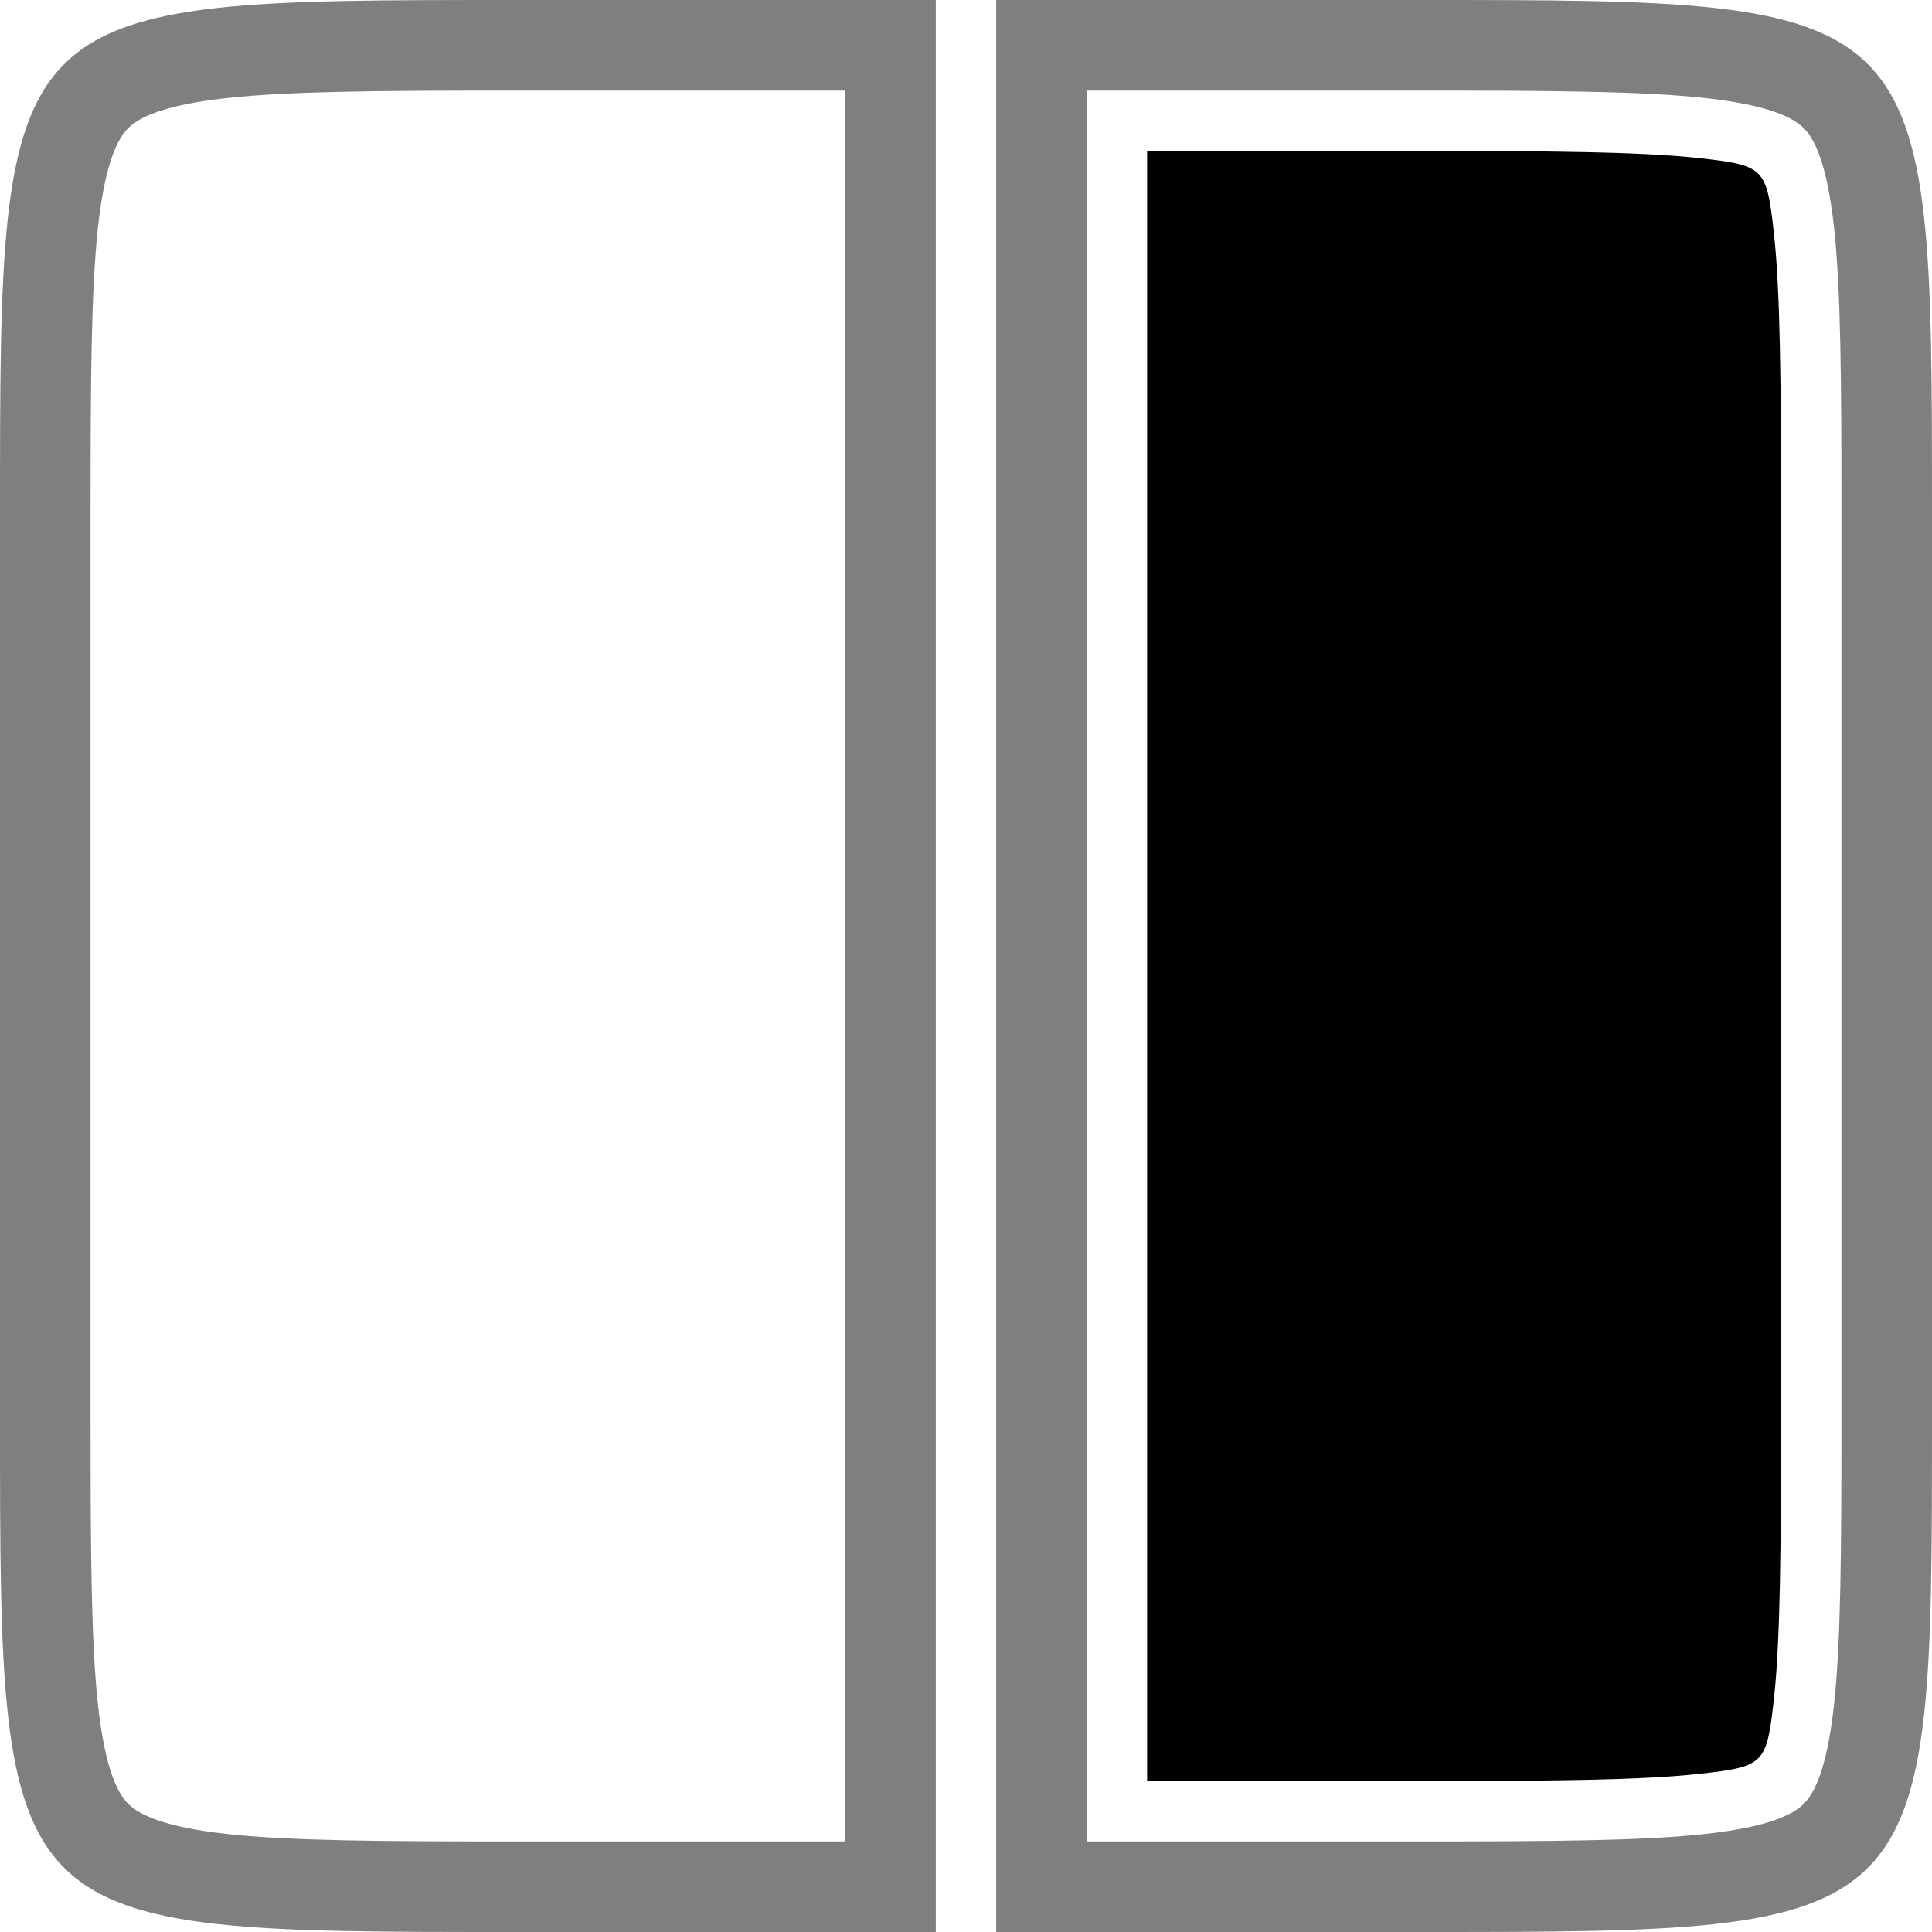
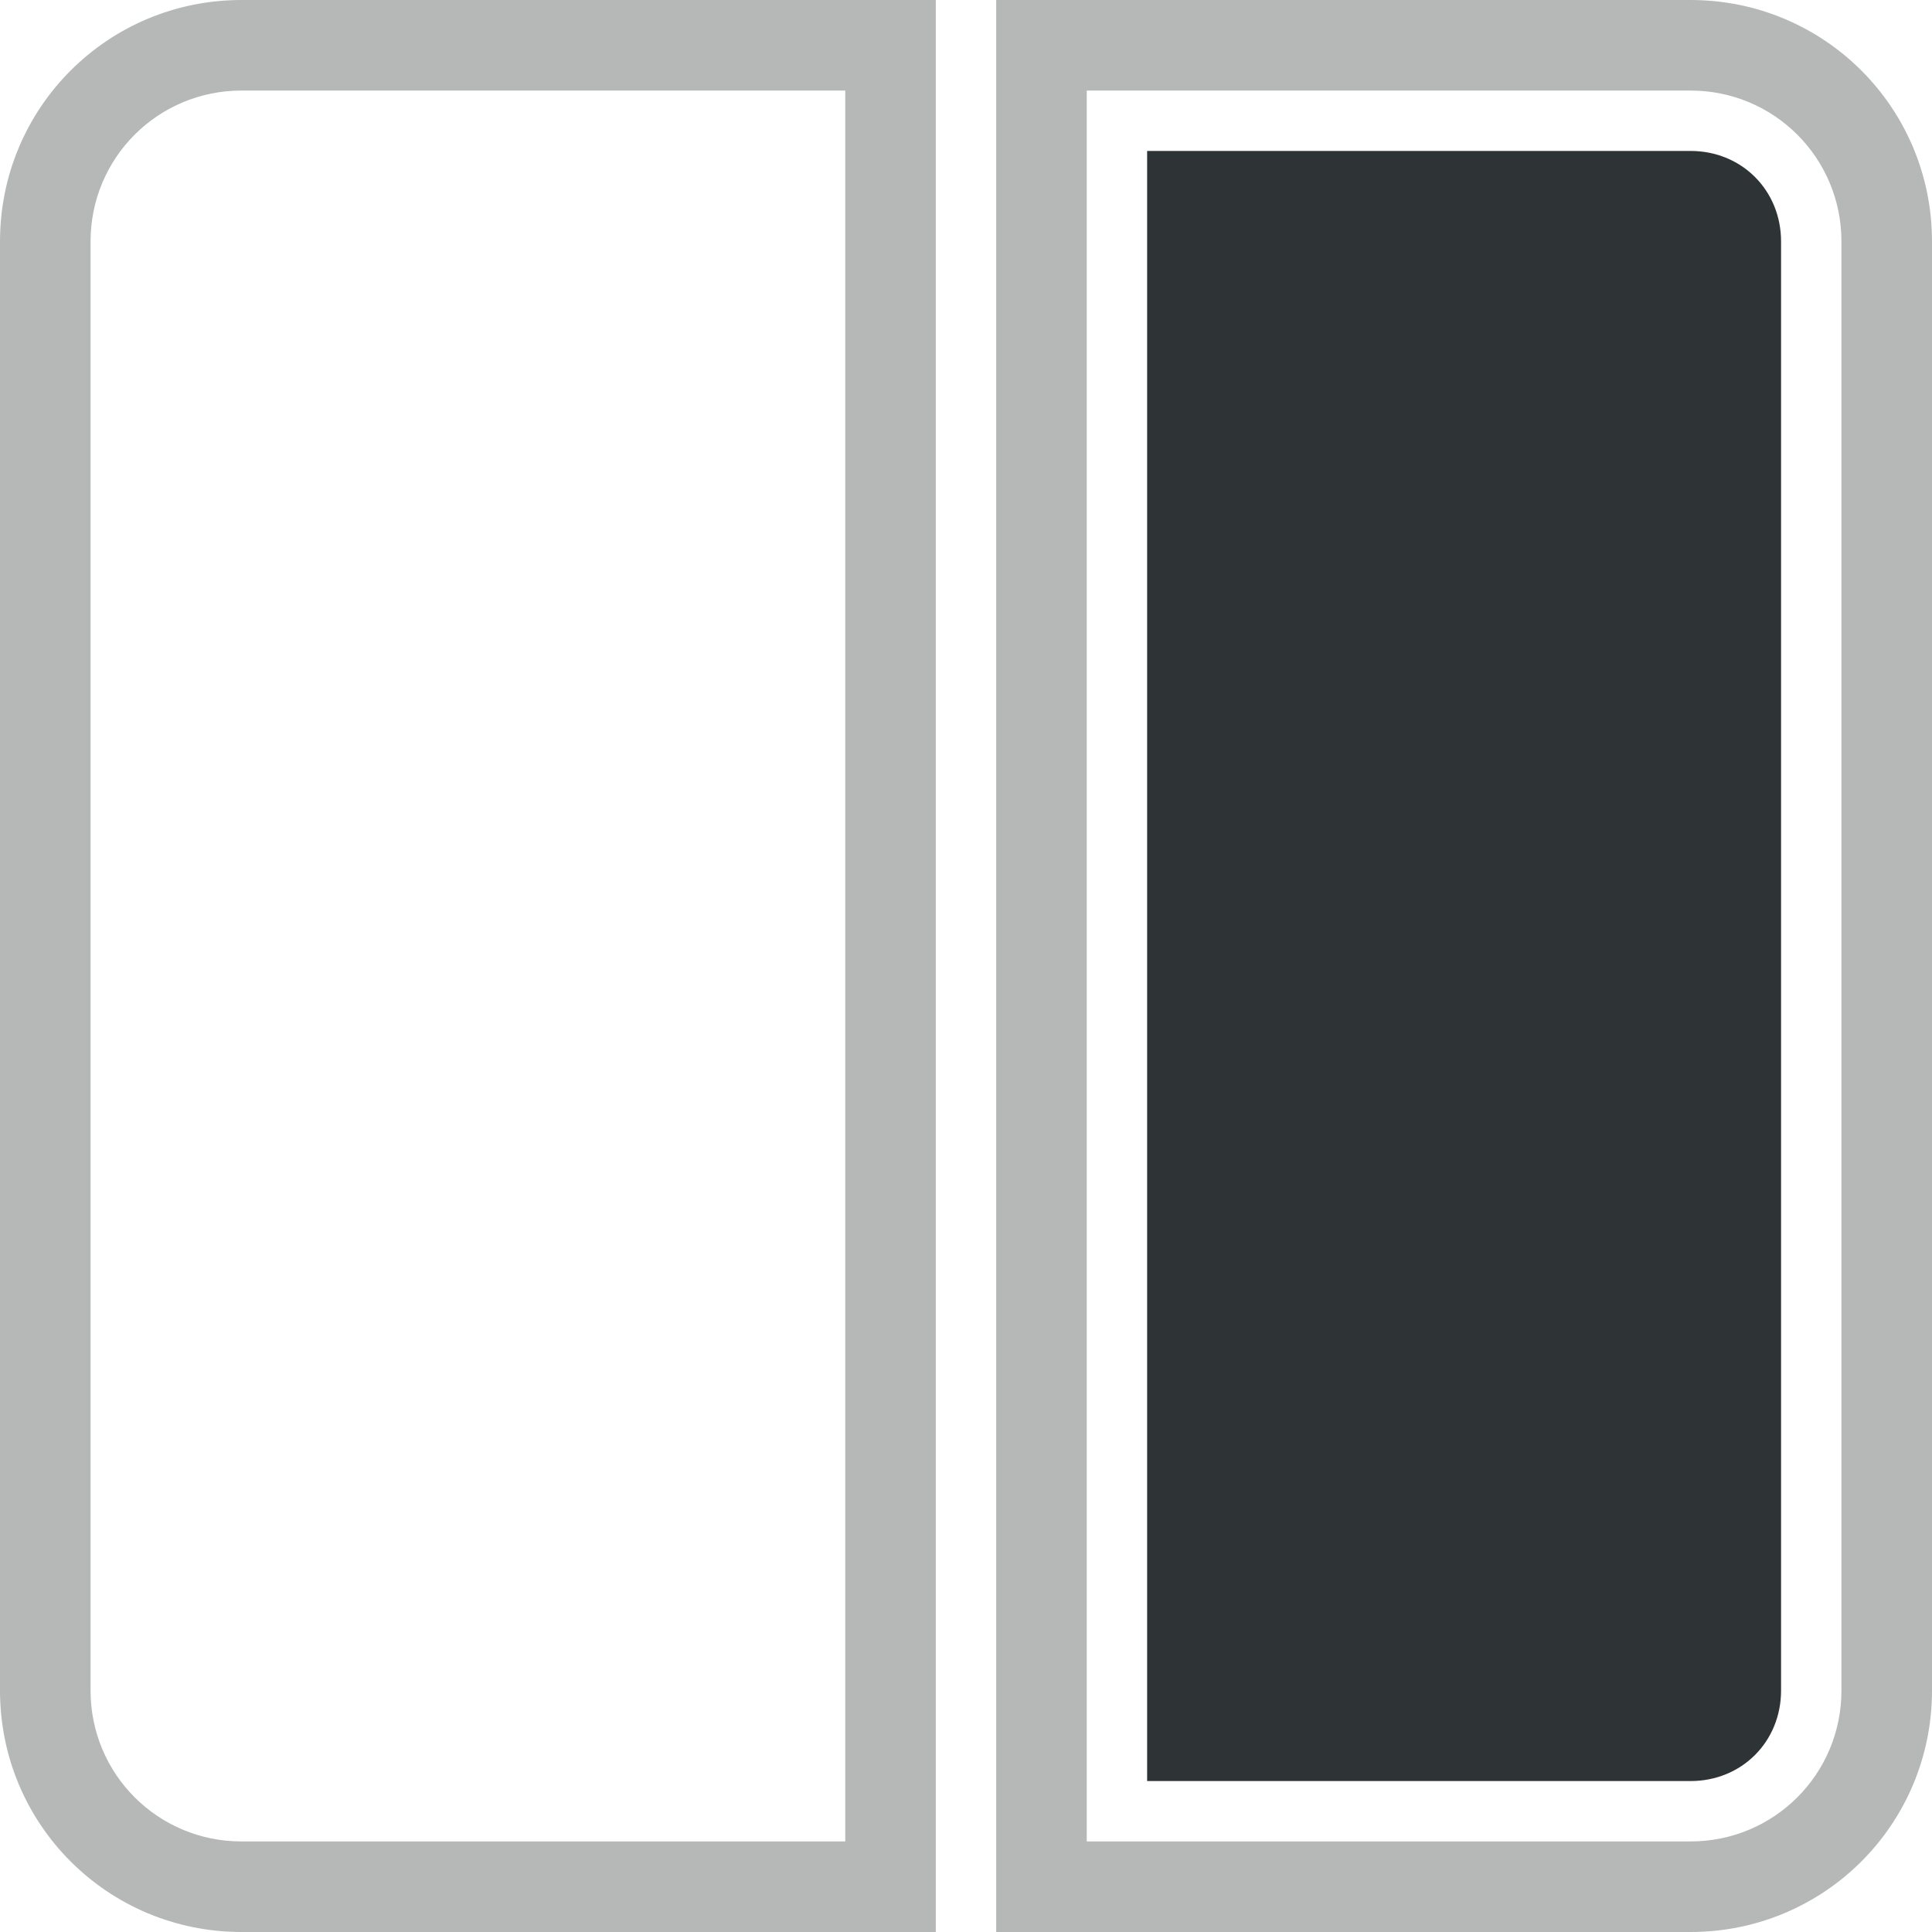
<svg xmlns="http://www.w3.org/2000/svg" width="64" height="64" viewBox="0 0 64 64" version="1.1" id="svg1" xml:space="preserve">
  <defs id="defs1" />
-   <g id="layer1">
-     <path d="m 47,5 c 4.245,0 7.384,0.026 9.275,0.236 2.175,0.242 2.247,0.313 2.488,2.488 C 58.974,9.616 59,12.755 59,17 v 30 c 0,4.245 -0.026,7.384 -0.236,9.275 -0.242,2.175 -0.313,2.247 -2.488,2.488 C 54.384,58.974 51.245,59 47,59 H 38 V 5 Z" style="baseline-shift:baseline;display:inline;overflow:visible;vector-effect:none;fill:#000000;fill-opacity:1;fill-rule:evenodd;enable-background:accumulate;stop-color:#000000;stop-opacity:1" id="path54" />
-     <path d="m 47,0 c 17,0 17,0 17,17 v 30 c 0,17 0,17 -17,17 H 33 V 0 Z m 0,3 H 36 v 58 h 11 c 4.25,0 7.396,-0.015 9.496,-0.248 2.1,-0.233 2.902,-0.643 3.258,-0.998 0.355,-0.355 0.765,-1.158 0.998,-3.258 C 60.985,54.396 61,51.25 61,47 V 17 C 61,12.75 60.985,9.604 60.752,7.504 60.519,5.404 60.109,4.601 59.754,4.246 59.399,3.891 58.596,3.481 56.496,3.248 54.396,3.015 51.25,3 47,3 Z" style="baseline-shift:baseline;display:inline;overflow:visible;opacity:0.5;vector-effect:none;fill:#000000;fill-opacity:1;fill-rule:evenodd;enable-background:accumulate;stop-color:#000000;stop-opacity:1" id="path50" />
-     <path d="M 17,0 C 0,0 0,0 0,17 V 47 C 0,64 0,64 17,64 H 31 V 0 Z m 0,3 H 28 V 61 H 17 C 12.75,61 9.604,60.985 7.504,60.752 5.404,60.519 4.601,60.109 4.246,59.754 3.891,59.399 3.481,58.596 3.248,56.496 3.015,54.396 3,51.25 3,47 V 17 C 3,12.75 3.015,9.604 3.248,7.504 3.481,5.404 3.891,4.601 4.246,4.246 4.601,3.891 5.404,3.481 7.504,3.248 9.604,3.015 12.75,3 17,3 Z" style="baseline-shift:baseline;display:inline;overflow:visible;opacity:0.5;vector-effect:none;fill:#000000;fill-opacity:1;fill-rule:evenodd;enable-background:accumulate;stop-color:#000000;stop-opacity:1" id="path56" />
-   </g>
+   <path d="m 56,0 c 4.432,0 8,3.568 8,8 v 48 c 0,4.432 -3.568,8 -8,8 H 33 V 62.5 61 3 1.5 0 Z m 0,3 H 36 v 58 h 20 c 2.77,0 5,-2.23 5,-5 V 8 C 61,5.23 58.77,3 56,3 Z" style="fill:#2e3436;fill-opacity:0.35;fill-rule:evenodd" id="path11" />
+   <path d="M 31,0 V 1.5 3 61 62.5 64 H 8 C 3.568,64 0,60.432 0,56 V 8 C 0,3.568 3.568,0 8,0 Z M 28,3 H 8 C 5.23,3 3,5.23 3,8 v 48 c 0,2.77 2.23,5 5,5 h 20 z" style="fill:#2e3436;fill-opacity:0.35;fill-rule:evenodd" id="path10" />
+   <path d="M 38,59 V 5 h 18 c 1.697,0 3,1.303 3,3 v 48 c 0,1.697 -1.303,3 -3,3 z" style="baseline-shift:baseline;display:inline;overflow:visible;vector-effect:none;fill:#2e3436;fill-rule:evenodd;enable-background:accumulate;stop-color:#000000;stop-opacity:1" id="path12" />
</svg>
